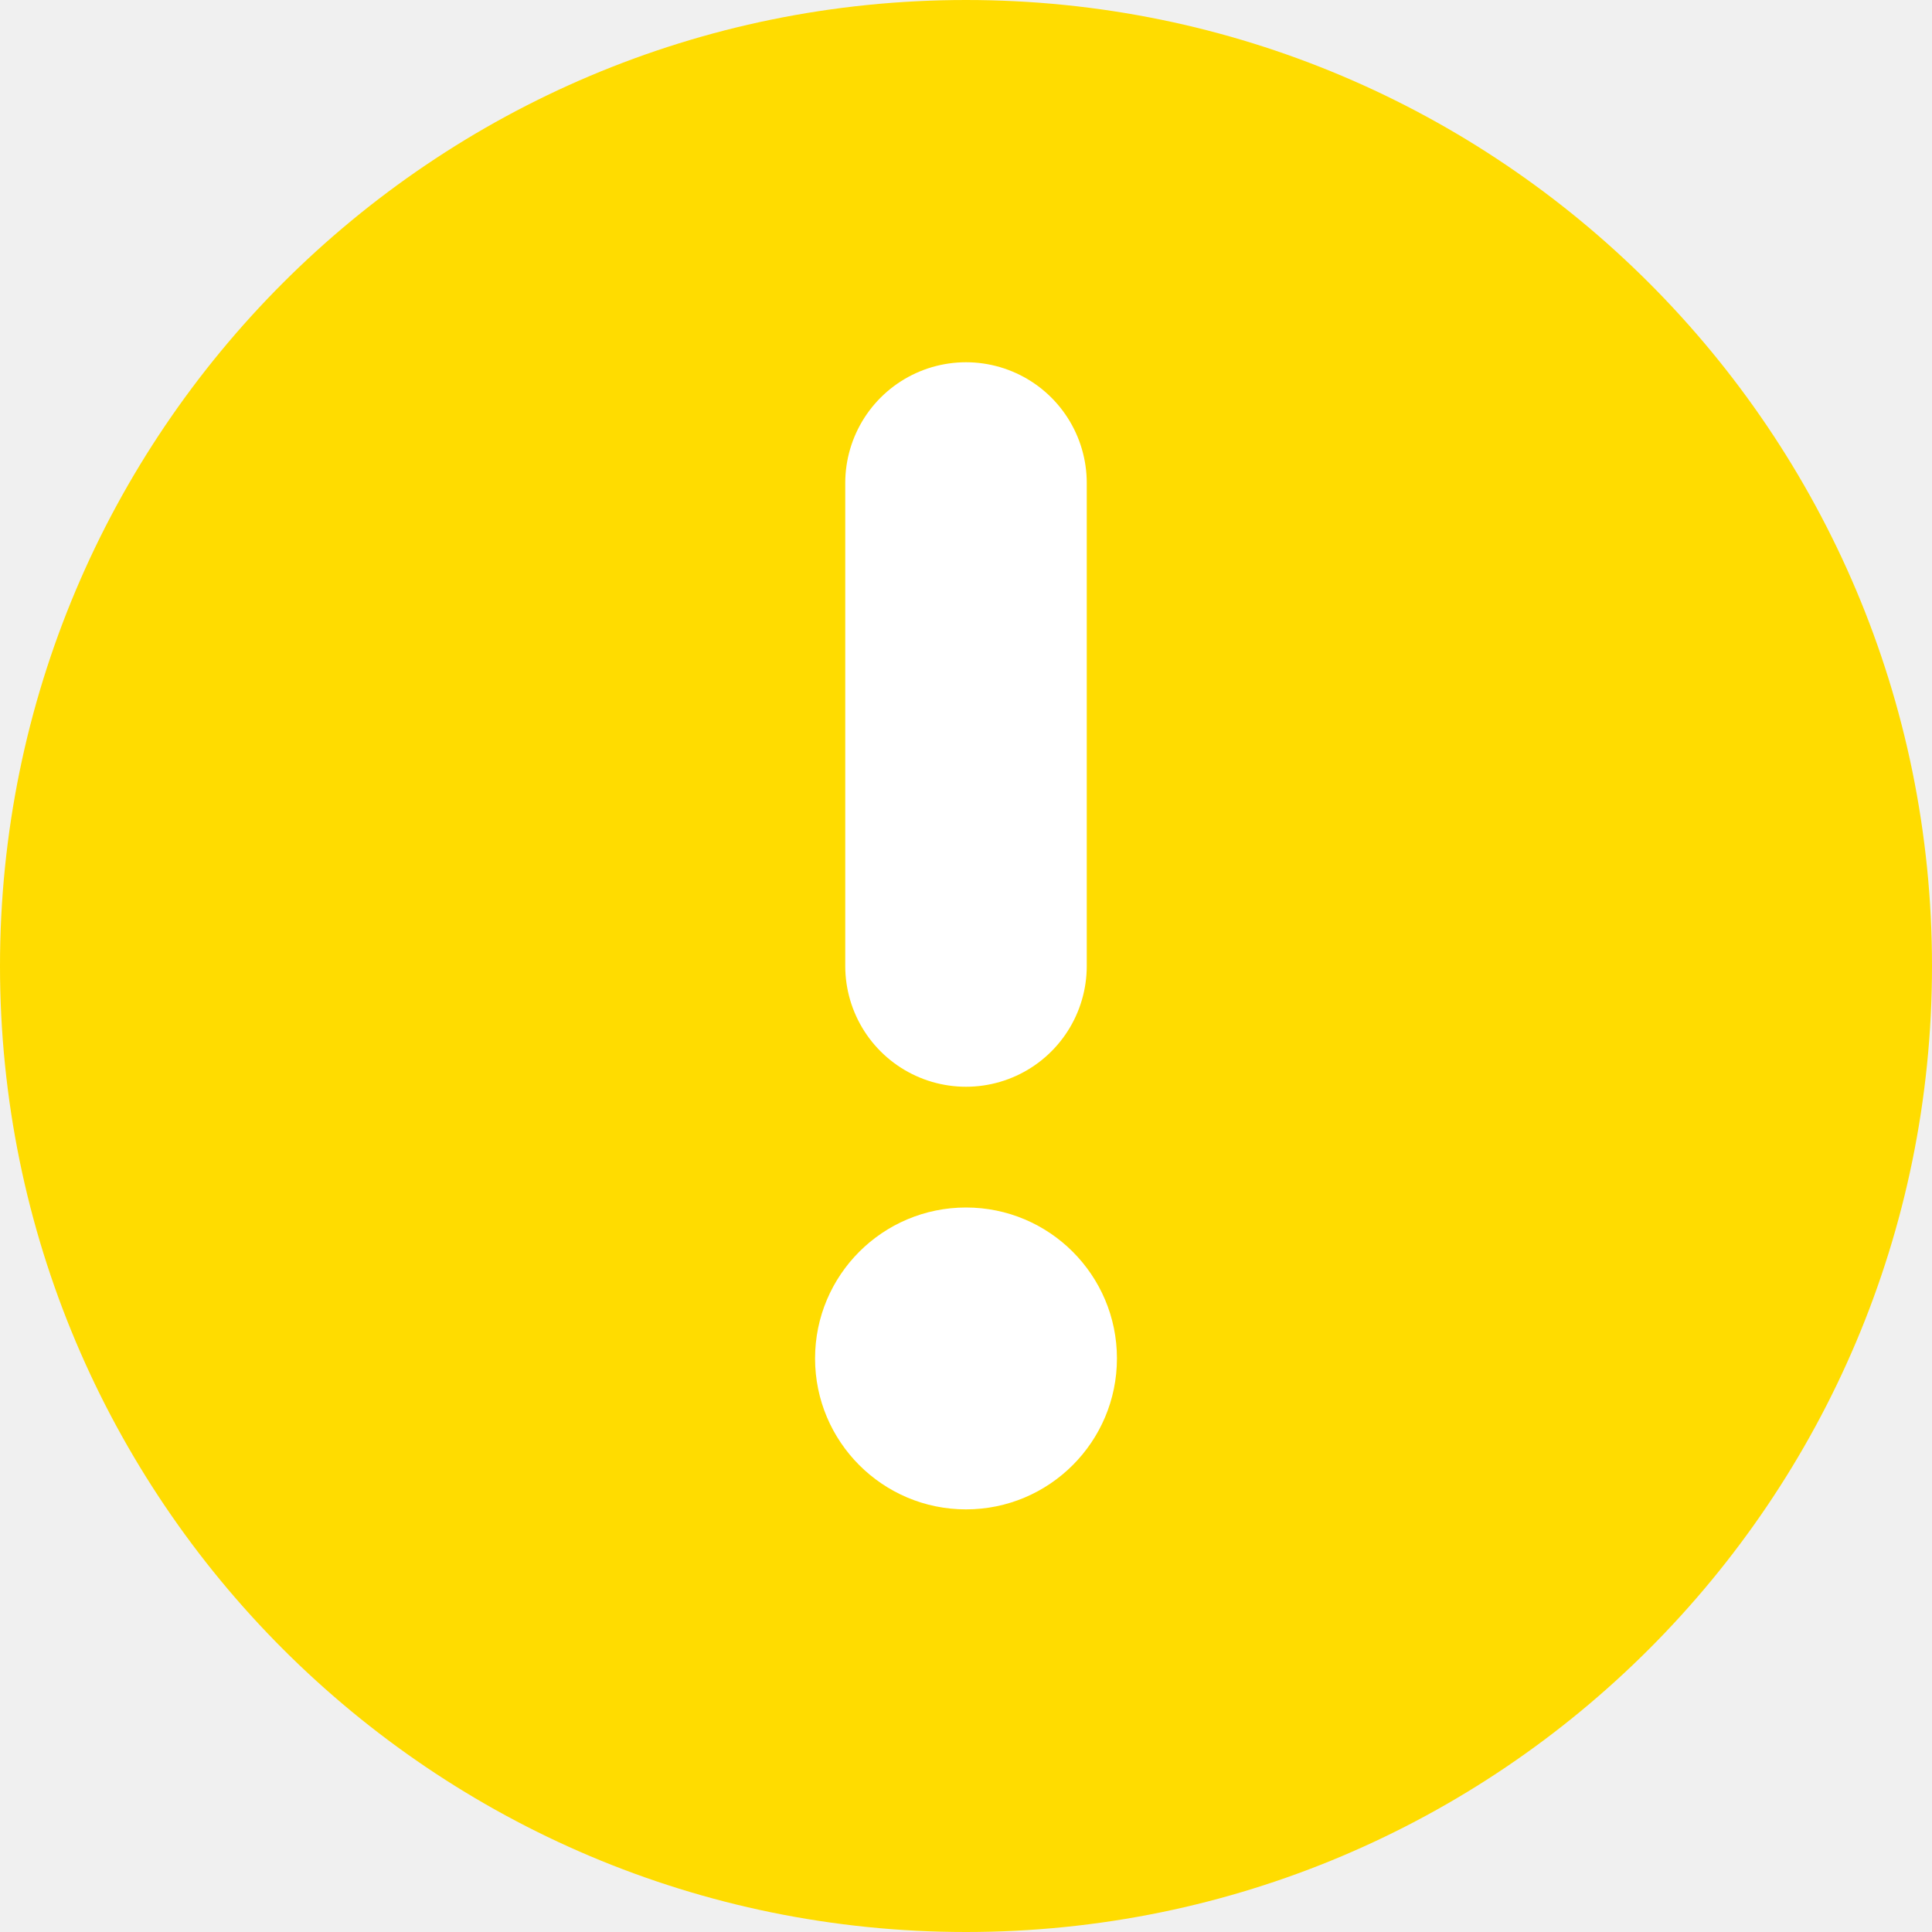
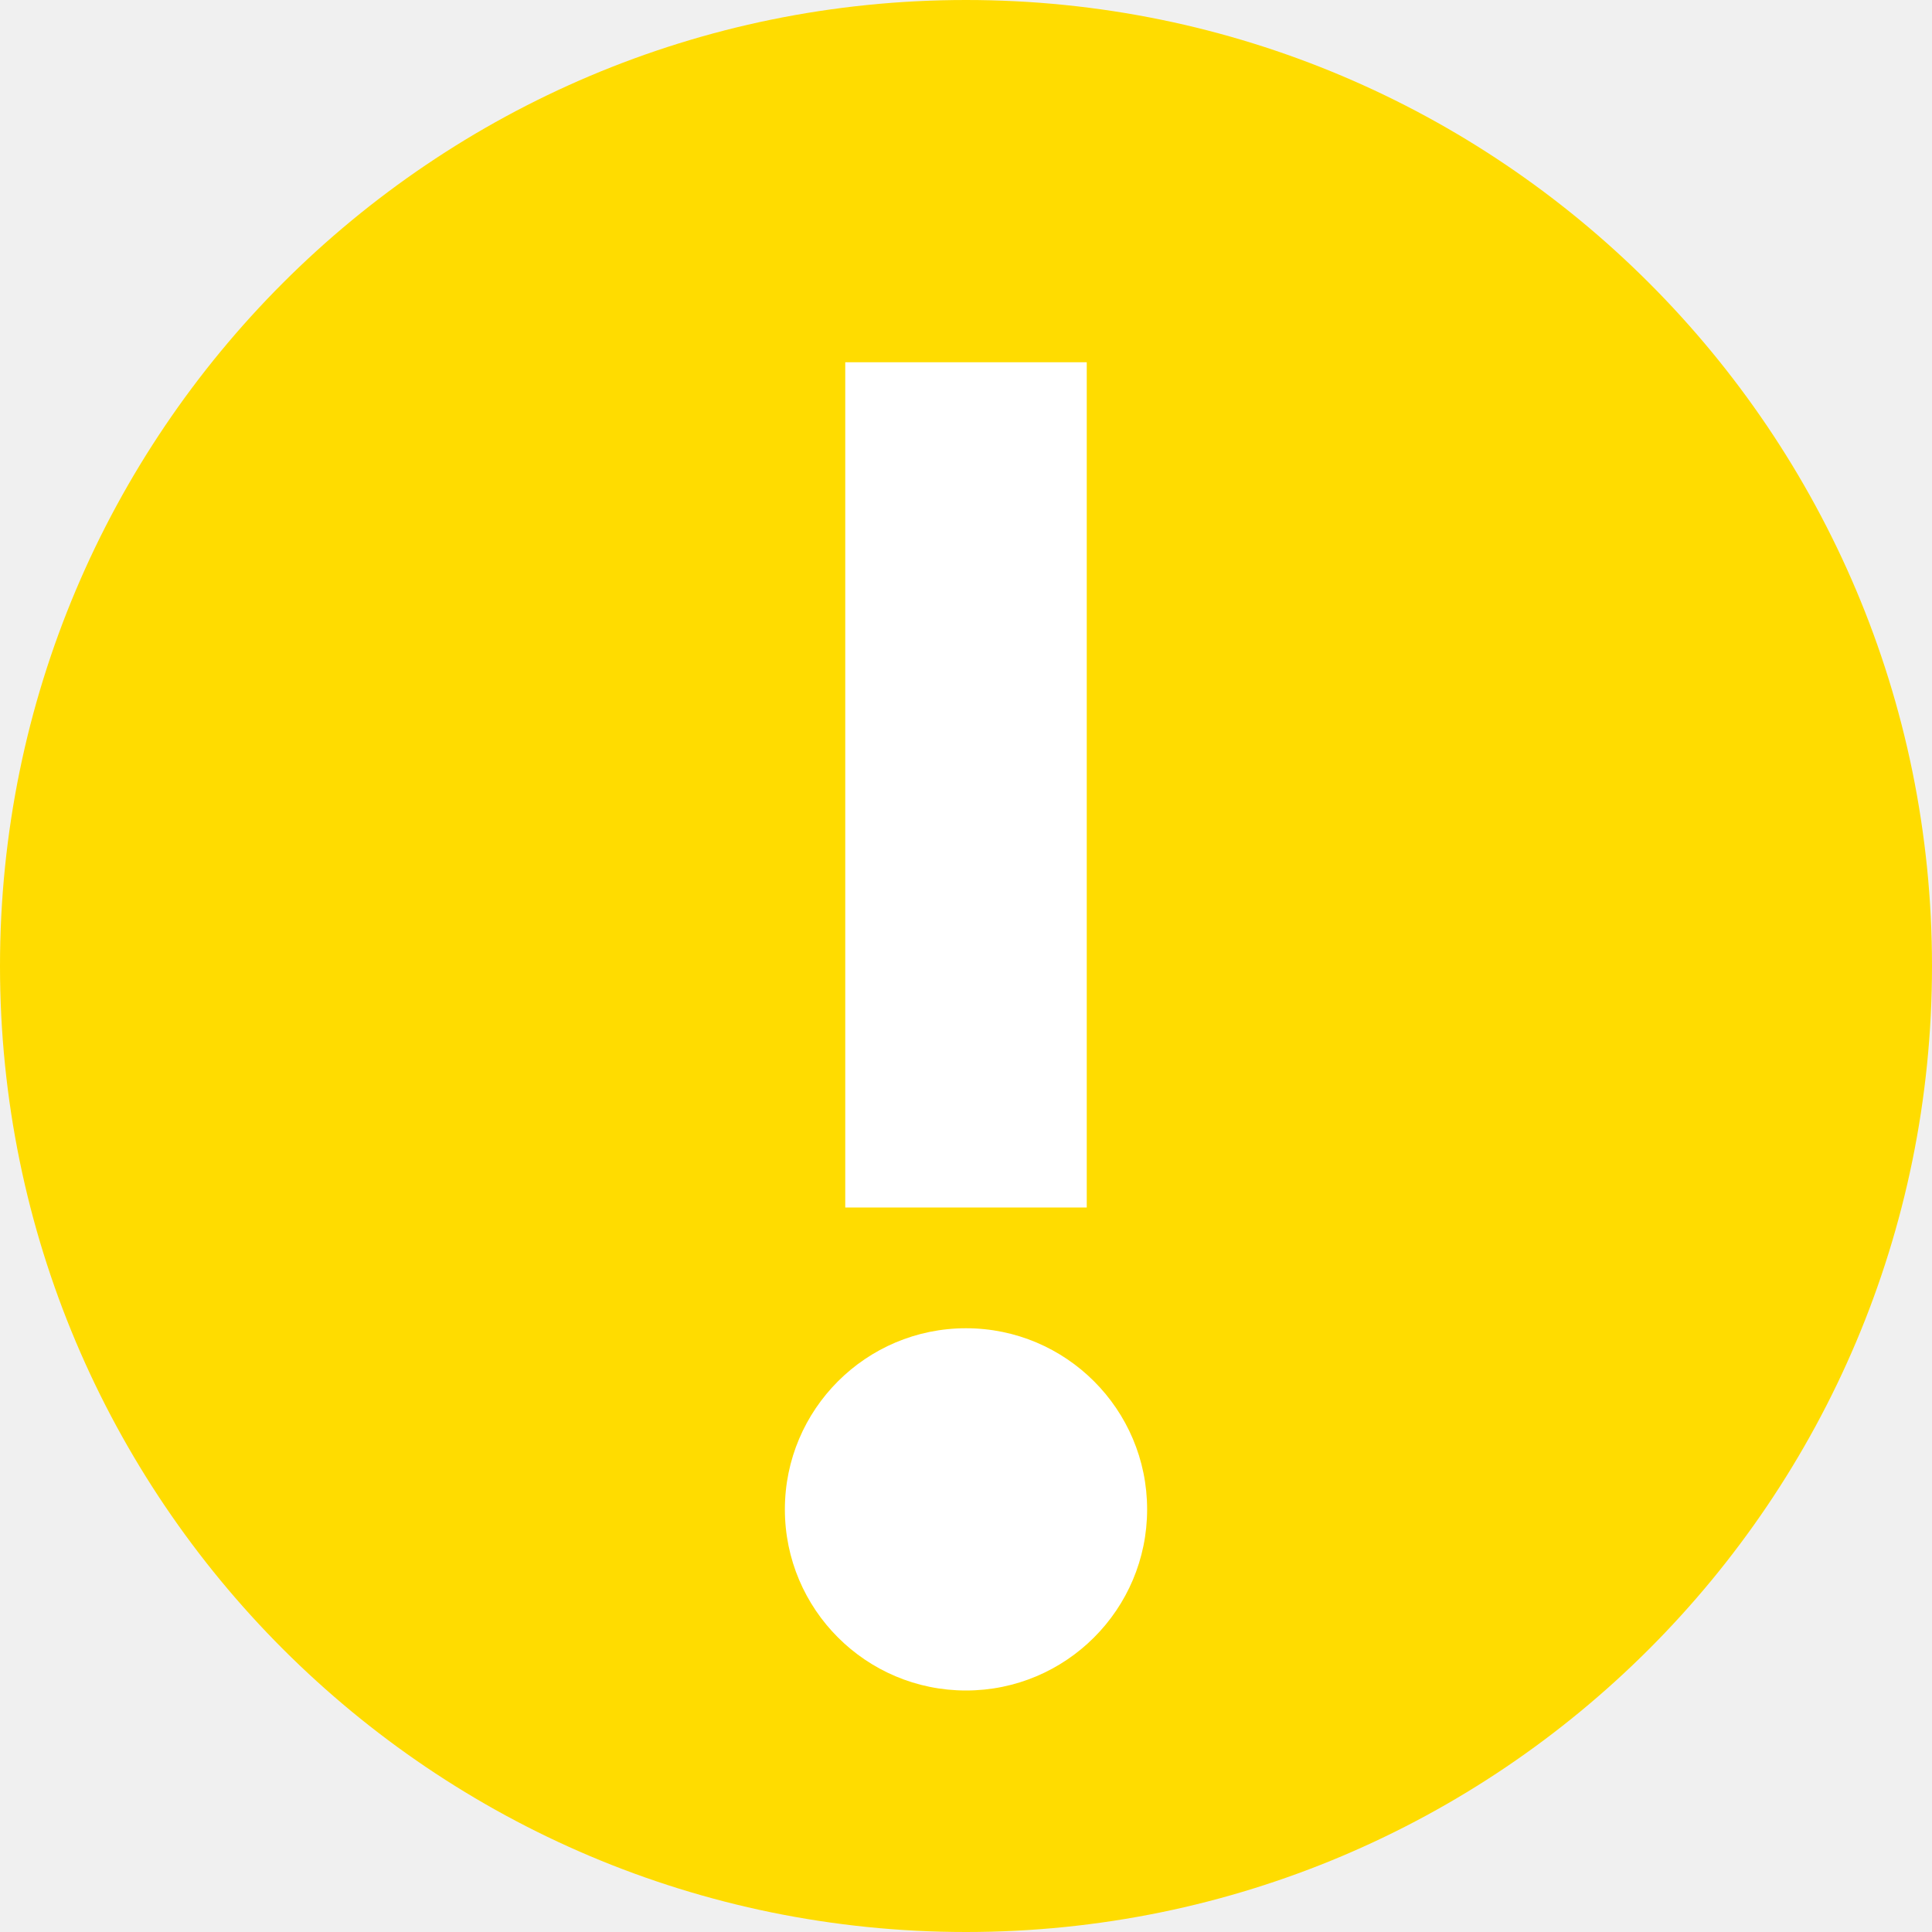
<svg xmlns="http://www.w3.org/2000/svg" width="16px" height="16px" viewBox="0 0 16 16" version="1.1">
  <defs />
-   <g id="Coriolis" stroke="none" stroke-width="1" fill="none" fill-rule="evenodd">
-     <g id="202-Replica-Executions" transform="translate(-392, -871)">
-       <g id="Group-2" transform="translate(360, 240)">
-         <g id="Group-3" transform="translate(0, 79)">
-           <g id="Icon/Warning" transform="translate(32, 552)">
-             <circle id="Oval-2" fill="#FFDC00" fill-rule="evenodd" cx="8" cy="8" r="8" />
-             <path d="M8,8 L8,4" id="Line-Copy" stroke="#FFFFFF" stroke-width="2" stroke-linecap="round" />
-             <path d="M8,12.5 C8.69,12.5 9.25,11.94 9.25,11.25 C9.25,10.56 8.69,10 8,10 C7.31,10 6.75,10.56 6.75,11.25 C6.75,11.94 7.31,12.5 8,12.5 Z" id="Oval-3" fill="#FFFFFF" fill-rule="evenodd" />
-           </g>
-         </g>
-       </g>
+   <g id="Symbols" stroke="none" stroke-width="1" fill="none" fill-rule="evenodd">
+     <g id="Icon/Warning">
+       <circle id="Oval-2" fill="#FFDC00" cx="8" cy="8" r="8" />
+       <path d="M8,9 L8,4" id="Line-Copy" stroke="#FFFFFF" stroke-width="2" stroke-linecap="square" />
+       <path d="M8,14 C8.828,14 9.5,13.328 9.5,12.5 C9.5,11.672 8.828,11 8,11 C7.172,11 6.5,11.672 6.5,12.5 C6.5,13.328 7.172,14 8,14 Z" id="Oval-3" fill="#FFFFFF" />
    </g>
  </g>
</svg>
